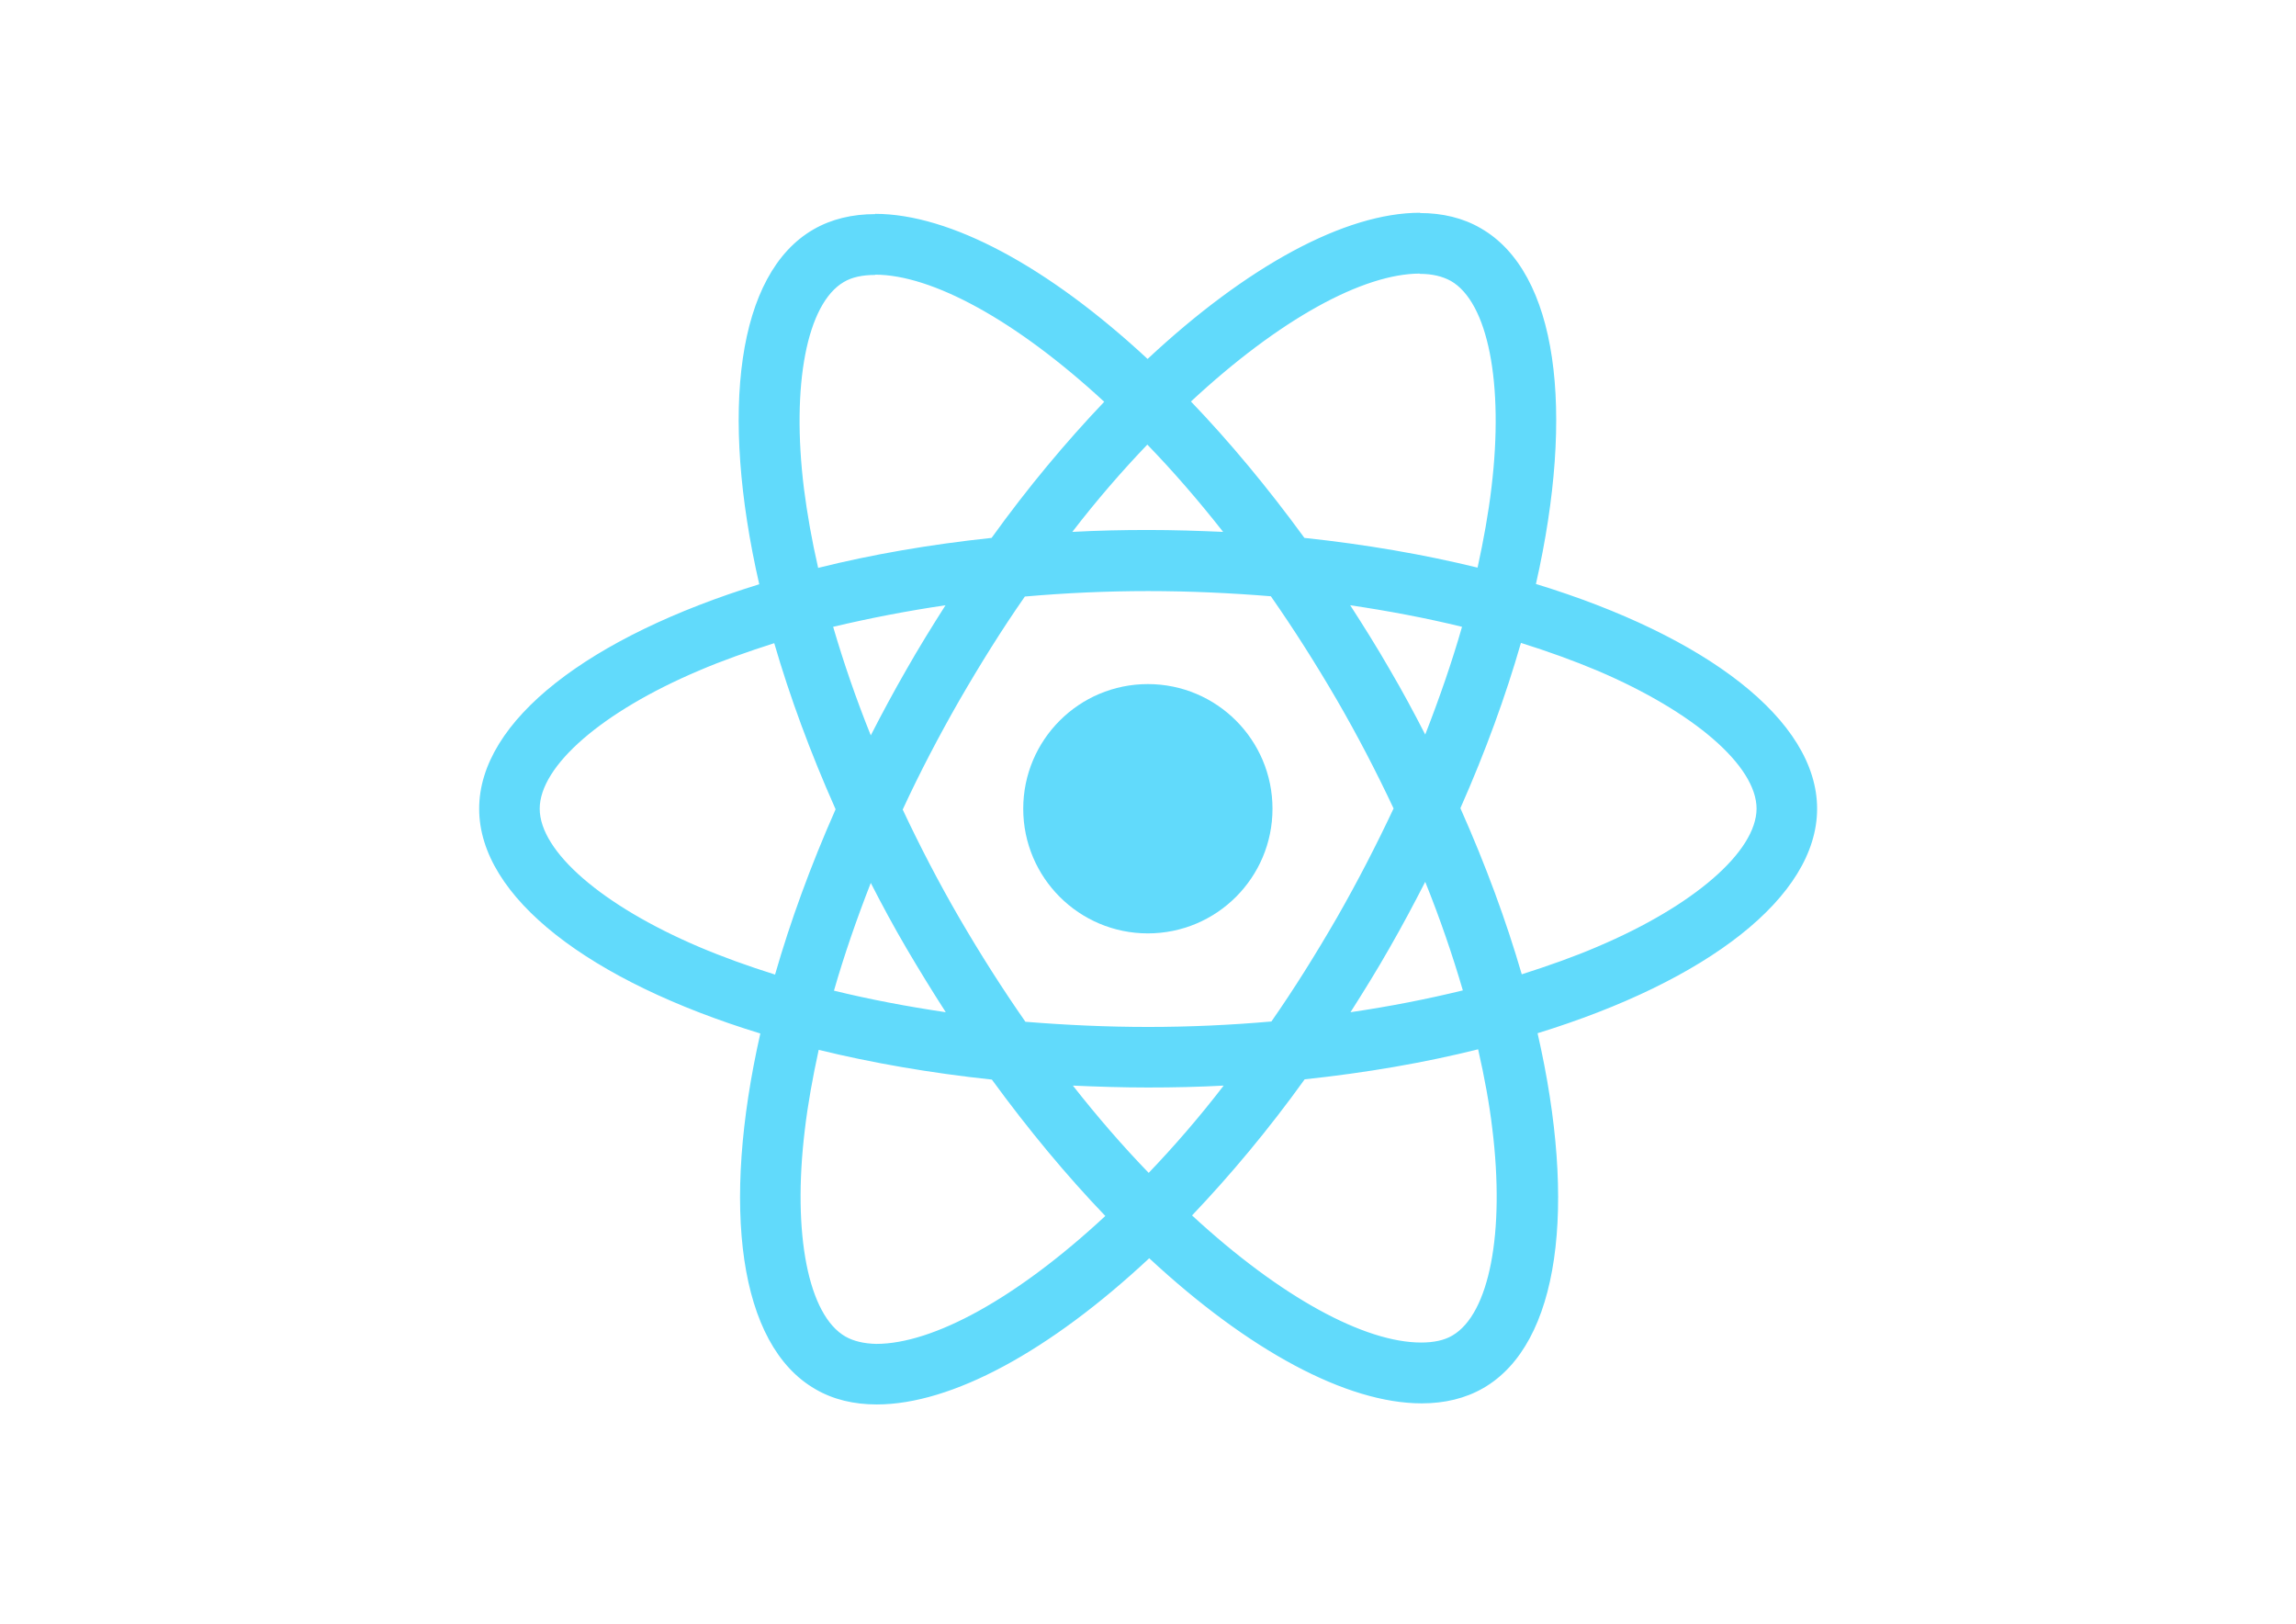
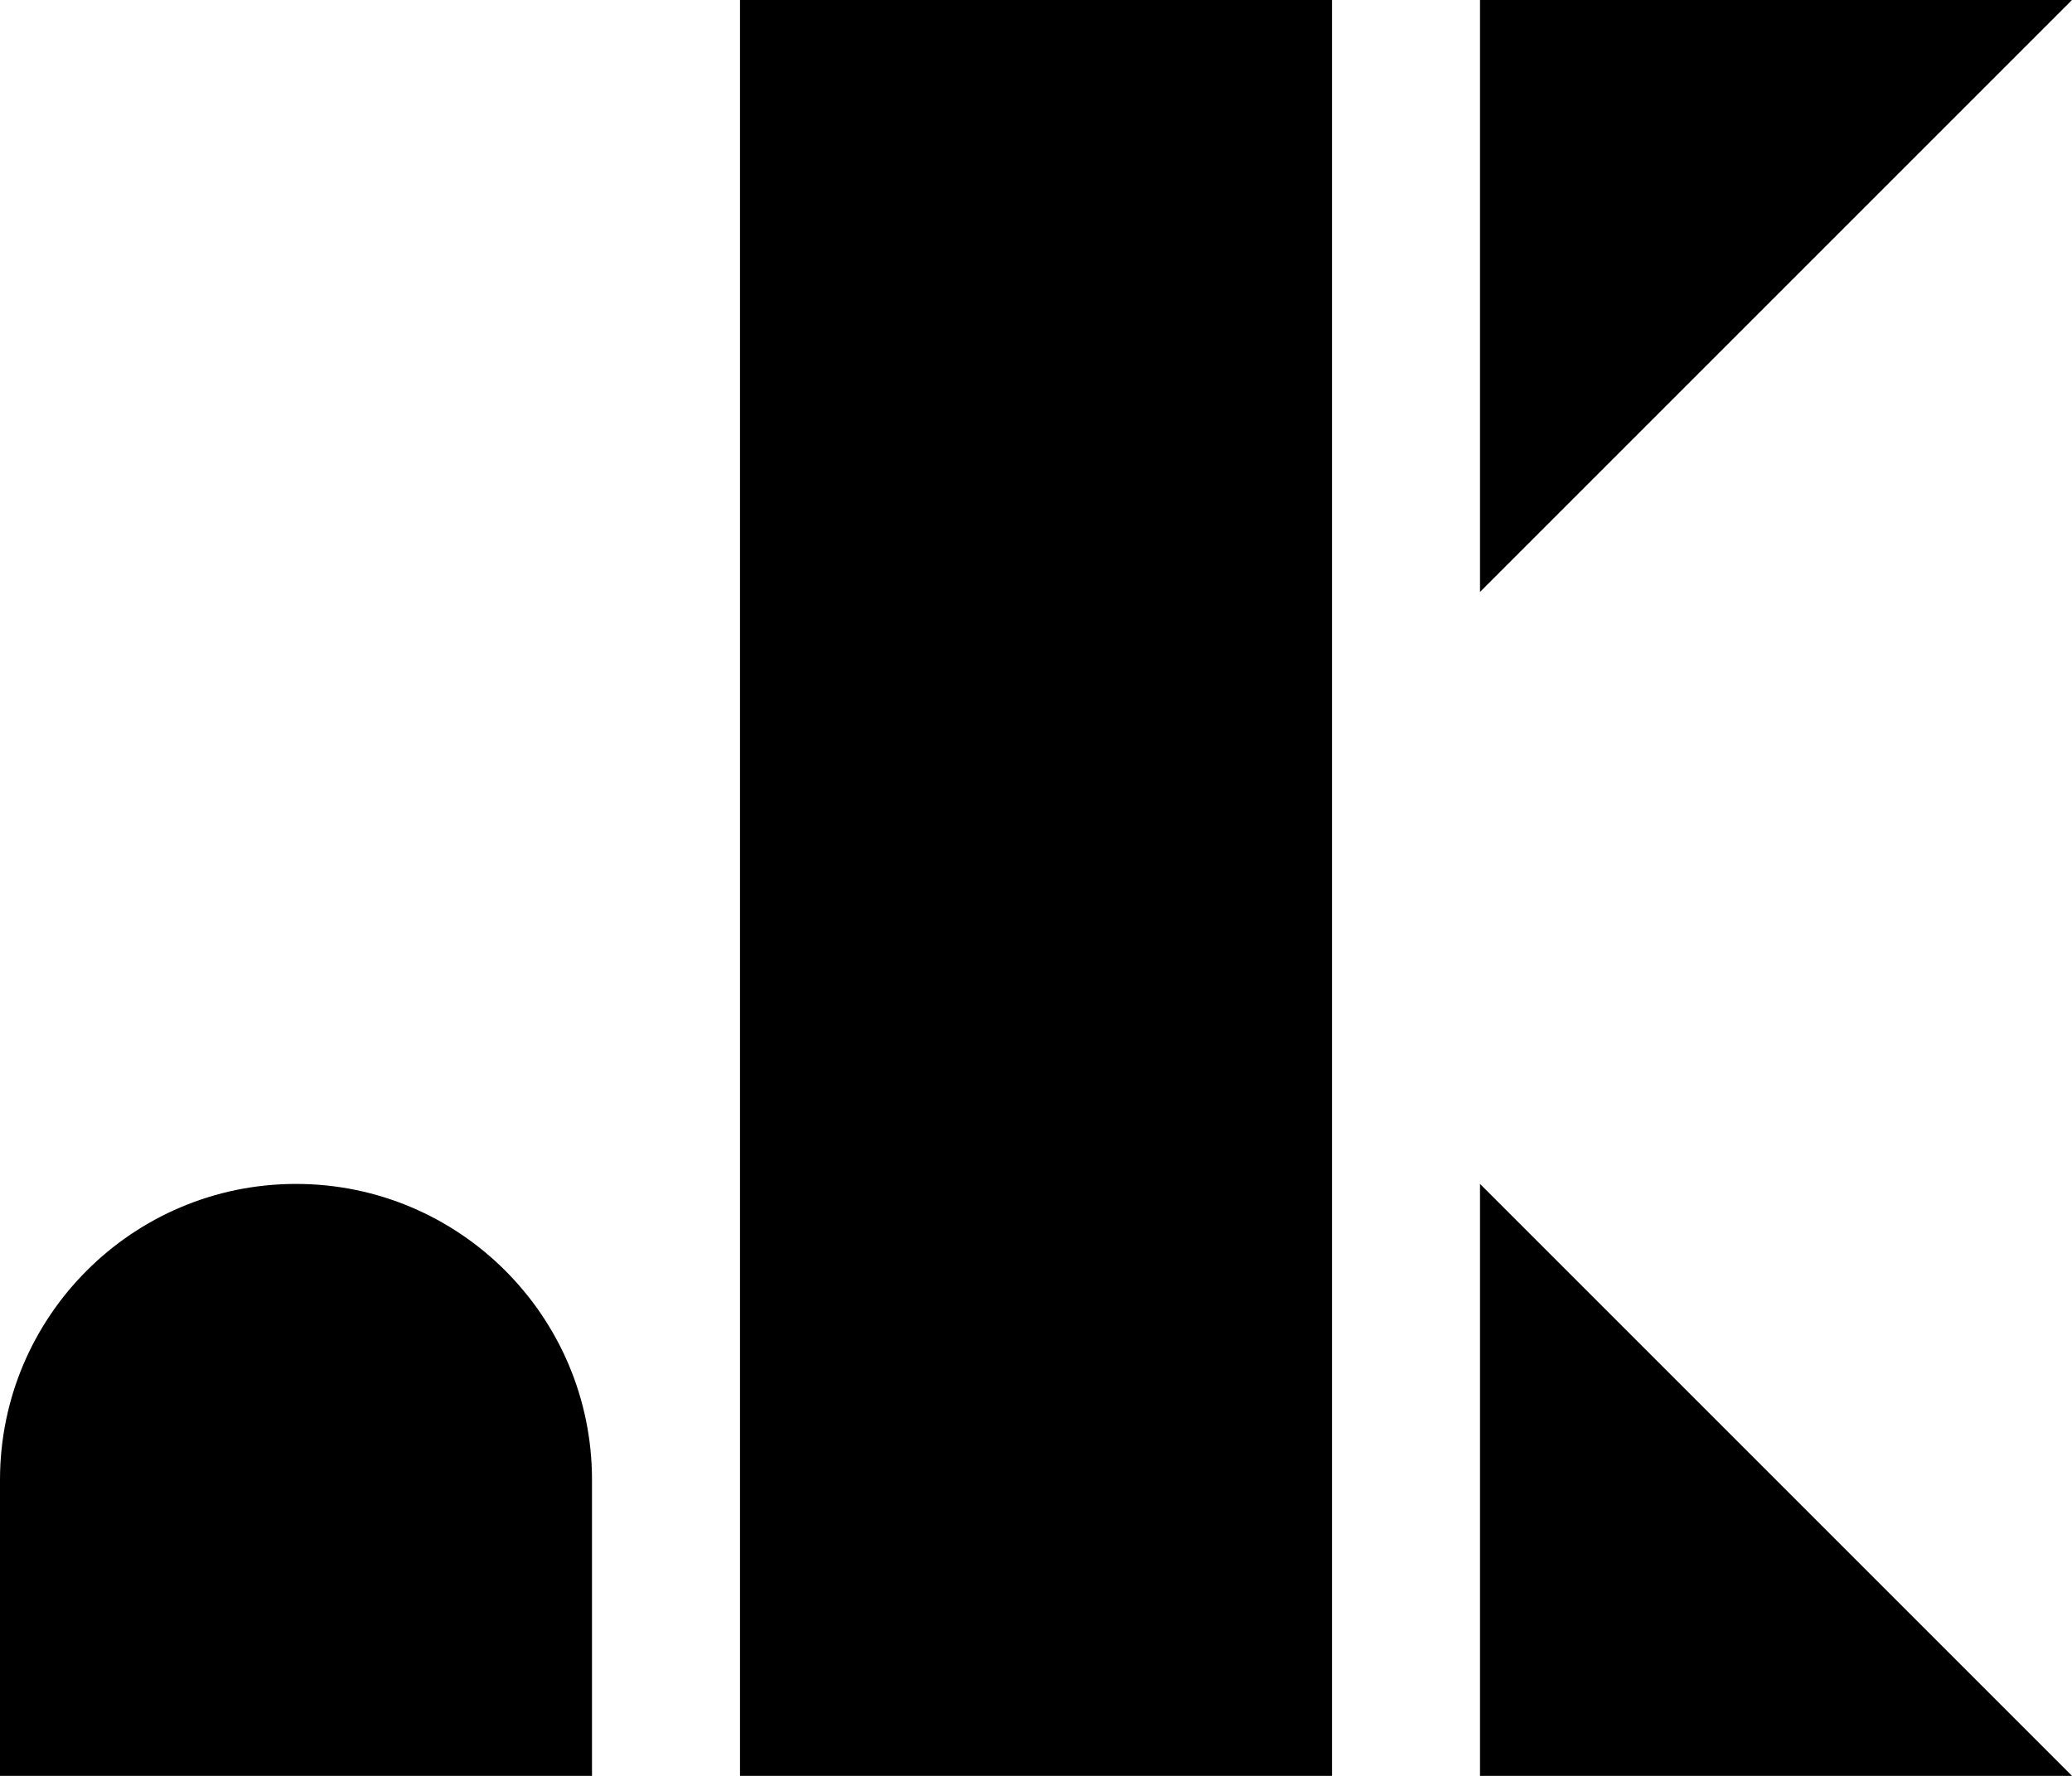
- <svg xmlns="http://www.w3.org/2000/svg" viewBox="0 0 841.9 595.3">
-   <g fill="#61DAFB">
-     <path d="M666.3 296.5c0-32.5-40.7-63.3-103.1-82.4 14.4-63.6 8-114.2-20.2-130.4-6.5-3.8-14.1-5.6-22.4-5.6v22.3c4.6 0 8.3.9 11.4 2.6 13.6 7.8 19.5 37.5 14.9 75.7-1.1 9.4-2.9 19.3-5.1 29.4-19.6-4.8-41-8.5-63.5-10.9-13.5-18.5-27.5-35.3-41.6-50 32.6-30.3 63.2-46.9 84-46.9V78c-27.5 0-63.5 19.6-99.9 53.6-36.4-33.8-72.4-53.2-99.9-53.2v22.3c20.7 0 51.4 16.5 84 46.6-14 14.7-28 31.4-41.3 49.9-22.6 2.4-44 6.1-63.6 11-2.3-10-4-19.7-5.2-29-4.7-38.2 1.1-67.9 14.6-75.8 3-1.8 6.9-2.6 11.5-2.6V78.5c-8.4 0-16 1.8-22.6 5.6-28.1 16.2-34.4 66.7-19.9 130.1-62.2 19.2-102.7 49.9-102.7 82.3 0 32.5 40.7 63.3 103.1 82.4-14.4 63.6-8 114.2 20.2 130.4 6.5 3.8 14.1 5.6 22.5 5.6 27.5 0 63.5-19.6 99.9-53.6 36.4 33.8 72.4 53.2 99.9 53.2 8.4 0 16-1.8 22.6-5.6 28.1-16.2 34.4-66.7 19.9-130.1 62-19.1 102.5-49.9 102.5-82.3zm-130.2-66.7c-3.7 12.9-8.3 26.2-13.5 39.5-4.1-8-8.4-16-13.1-24-4.6-8-9.5-15.8-14.4-23.4 14.2 2.1 27.9 4.7 41 7.9zm-45.8 106.5c-7.8 13.5-15.8 26.3-24.1 38.2-14.9 1.3-30 2-45.2 2-15.1 0-30.2-.7-45-1.9-8.3-11.9-16.4-24.6-24.2-38-7.6-13.1-14.5-26.4-20.8-39.8 6.2-13.4 13.2-26.8 20.7-39.9 7.8-13.5 15.8-26.3 24.1-38.2 14.9-1.3 30-2 45.2-2 15.1 0 30.2.7 45 1.9 8.3 11.9 16.4 24.6 24.2 38 7.6 13.1 14.5 26.4 20.8 39.8-6.3 13.4-13.2 26.8-20.7 39.9zm32.3-13c5.4 13.4 10 26.8 13.8 39.8-13.1 3.2-26.9 5.9-41.2 8 4.9-7.7 9.8-15.6 14.4-23.7 4.6-8 8.9-16.1 13-24.1zM421.2 430c-9.3-9.6-18.6-20.3-27.8-32 9 .4 18.2.7 27.5.7 9.4 0 18.7-.2 27.8-.7-9 11.7-18.3 22.4-27.5 32zm-74.4-58.9c-14.2-2.1-27.9-4.7-41-7.9 3.7-12.9 8.3-26.2 13.5-39.5 4.1 8 8.4 16 13.1 24 4.7 8 9.5 15.8 14.4 23.4zM420.7 163c9.3 9.6 18.6 20.3 27.8 32-9-.4-18.2-.7-27.5-.7-9.4 0-18.7.2-27.8.7 9-11.7 18.3-22.4 27.5-32zm-74 58.9c-4.9 7.7-9.8 15.6-14.4 23.7-4.6 8-8.9 16-13 24-5.4-13.4-10-26.8-13.8-39.8 13.1-3.1 26.9-5.8 41.2-7.9zm-90.5 125.2c-35.4-15.1-58.3-34.9-58.3-50.6 0-15.7 22.9-35.6 58.3-50.6 8.6-3.7 18-7 27.7-10.1 5.7 19.6 13.2 40 22.5 60.9-9.2 20.8-16.6 41.1-22.2 60.6-9.9-3.1-19.3-6.5-28-10.2zM310 490c-13.6-7.8-19.5-37.5-14.9-75.7 1.1-9.4 2.9-19.3 5.1-29.4 19.6 4.8 41 8.5 63.5 10.9 13.5 18.5 27.5 35.3 41.6 50-32.6 30.3-63.2 46.9-84 46.9-4.5-.1-8.3-1-11.3-2.7zm237.2-76.2c4.7 38.2-1.1 67.9-14.6 75.8-3 1.8-6.9 2.6-11.5 2.6-20.7 0-51.4-16.5-84-46.6 14-14.7 28-31.4 41.3-49.9 22.6-2.4 44-6.1 63.6-11 2.3 10.1 4.1 19.8 5.2 29.1zm38.5-66.7c-8.6 3.7-18 7-27.7 10.1-5.7-19.6-13.2-40-22.5-60.9 9.2-20.8 16.6-41.1 22.2-60.6 9.9 3.1 19.3 6.5 28.1 10.2 35.4 15.1 58.3 34.9 58.3 50.6-.1 15.7-23 35.6-58.4 50.6zM320.8 78.4z" />
-     <circle cx="420.9" cy="296.5" r="45.7" />
-     <path d="M520.5 78.1z" />
+ <svg xmlns="http://www.w3.org/2000/svg" id="Ebene_2" data-name="Ebene 2" version="1.1" viewBox="0 0 700 600">
+   <defs>
+     <style>
+       .cls-1 {
+         fill: #000;
+         stroke-width: 0px;
+       }
+     </style>
+   </defs>
+   <g id="Ebene_5" data-name="Ebene 5">
+     <rect class="cls-1" x="250" width="200" height="600" />
+     <polygon class="cls-1" points="500 200 500 0 700 0 500 200" />
+     <polygon class="cls-1" points="700 600 500 600 500 400 700 600" />
+     <path class="cls-1" d="M100,400h0c55.2,0,100,44.8,100,100v100H0v-100c0-55.2,44.8-100,100-100Z" />
  </g>
</svg>
